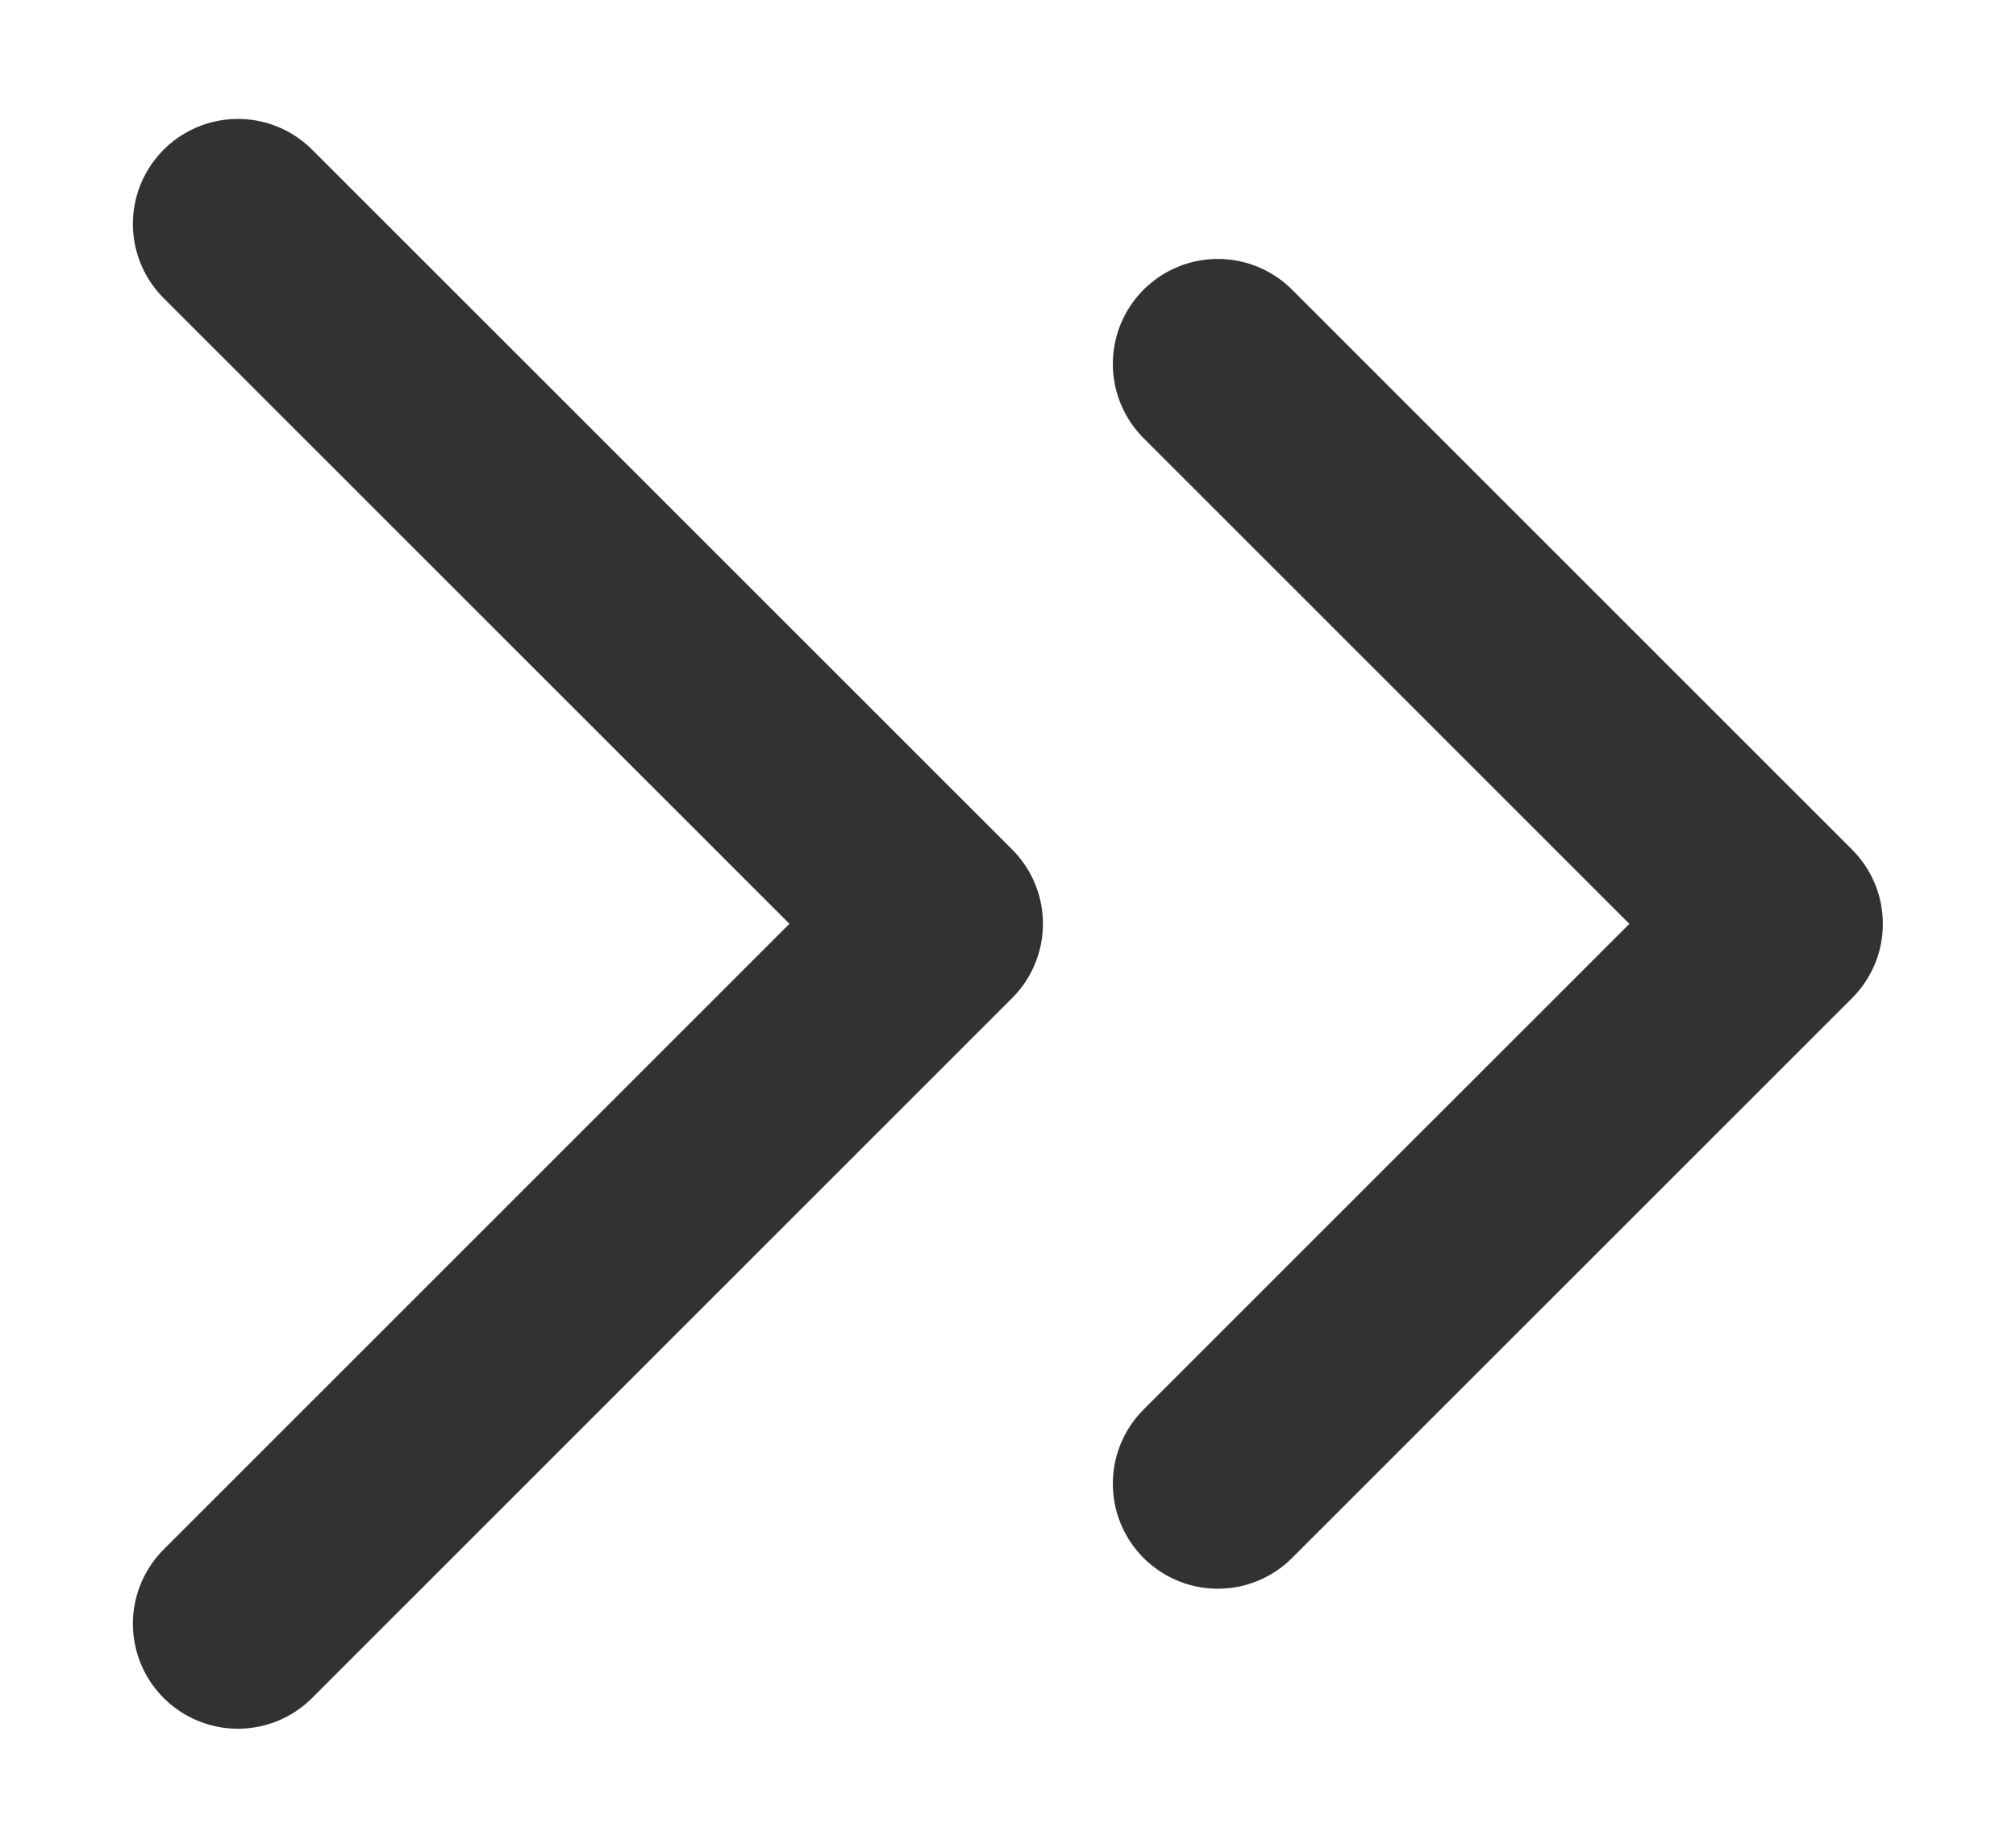
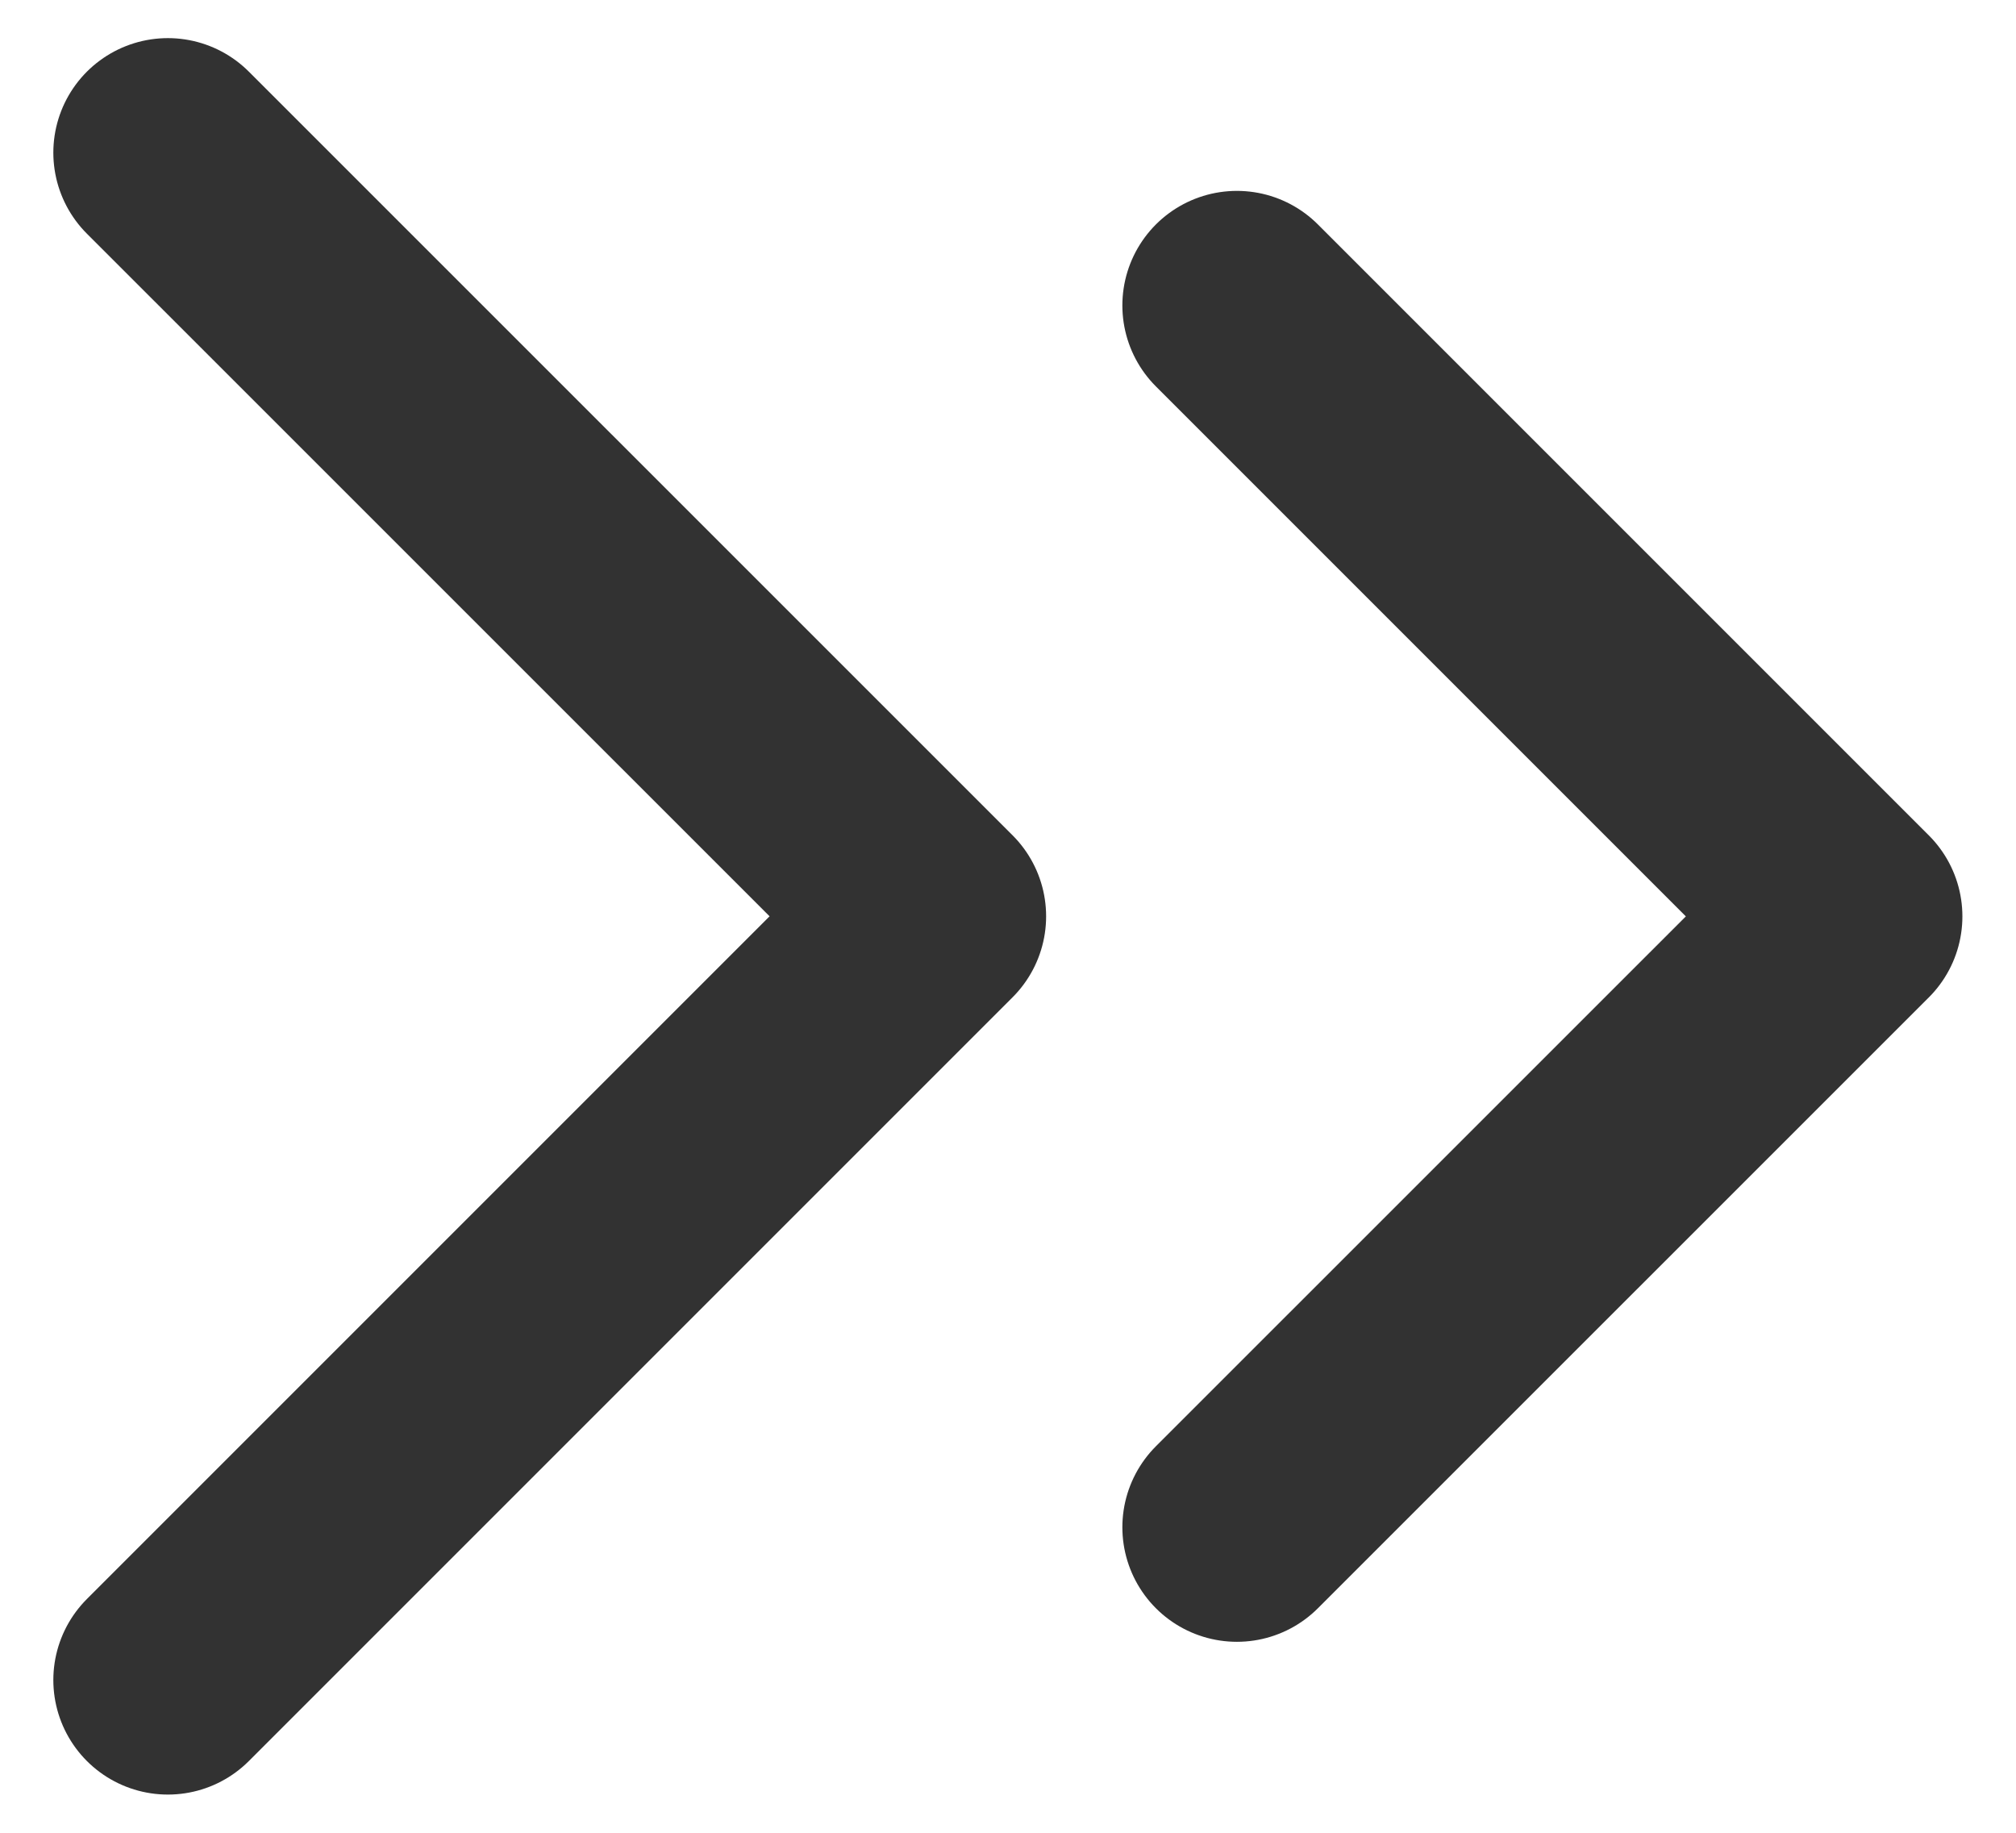
- <svg xmlns="http://www.w3.org/2000/svg" width="24" height="22" fill="none" viewBox="-1 -1 24 22">
+ <svg xmlns="http://www.w3.org/2000/svg" width="22" height="20" fill="none" viewBox="0 0 22 20">
  <path d="M13.498 16.666 20.165 10l-6.667-6.667m-11.666 15 8.334-8.334-8.334-8.333" stroke="#323232" stroke-width="2.5" stroke-linecap="round" stroke-linejoin="round" />
</svg>
